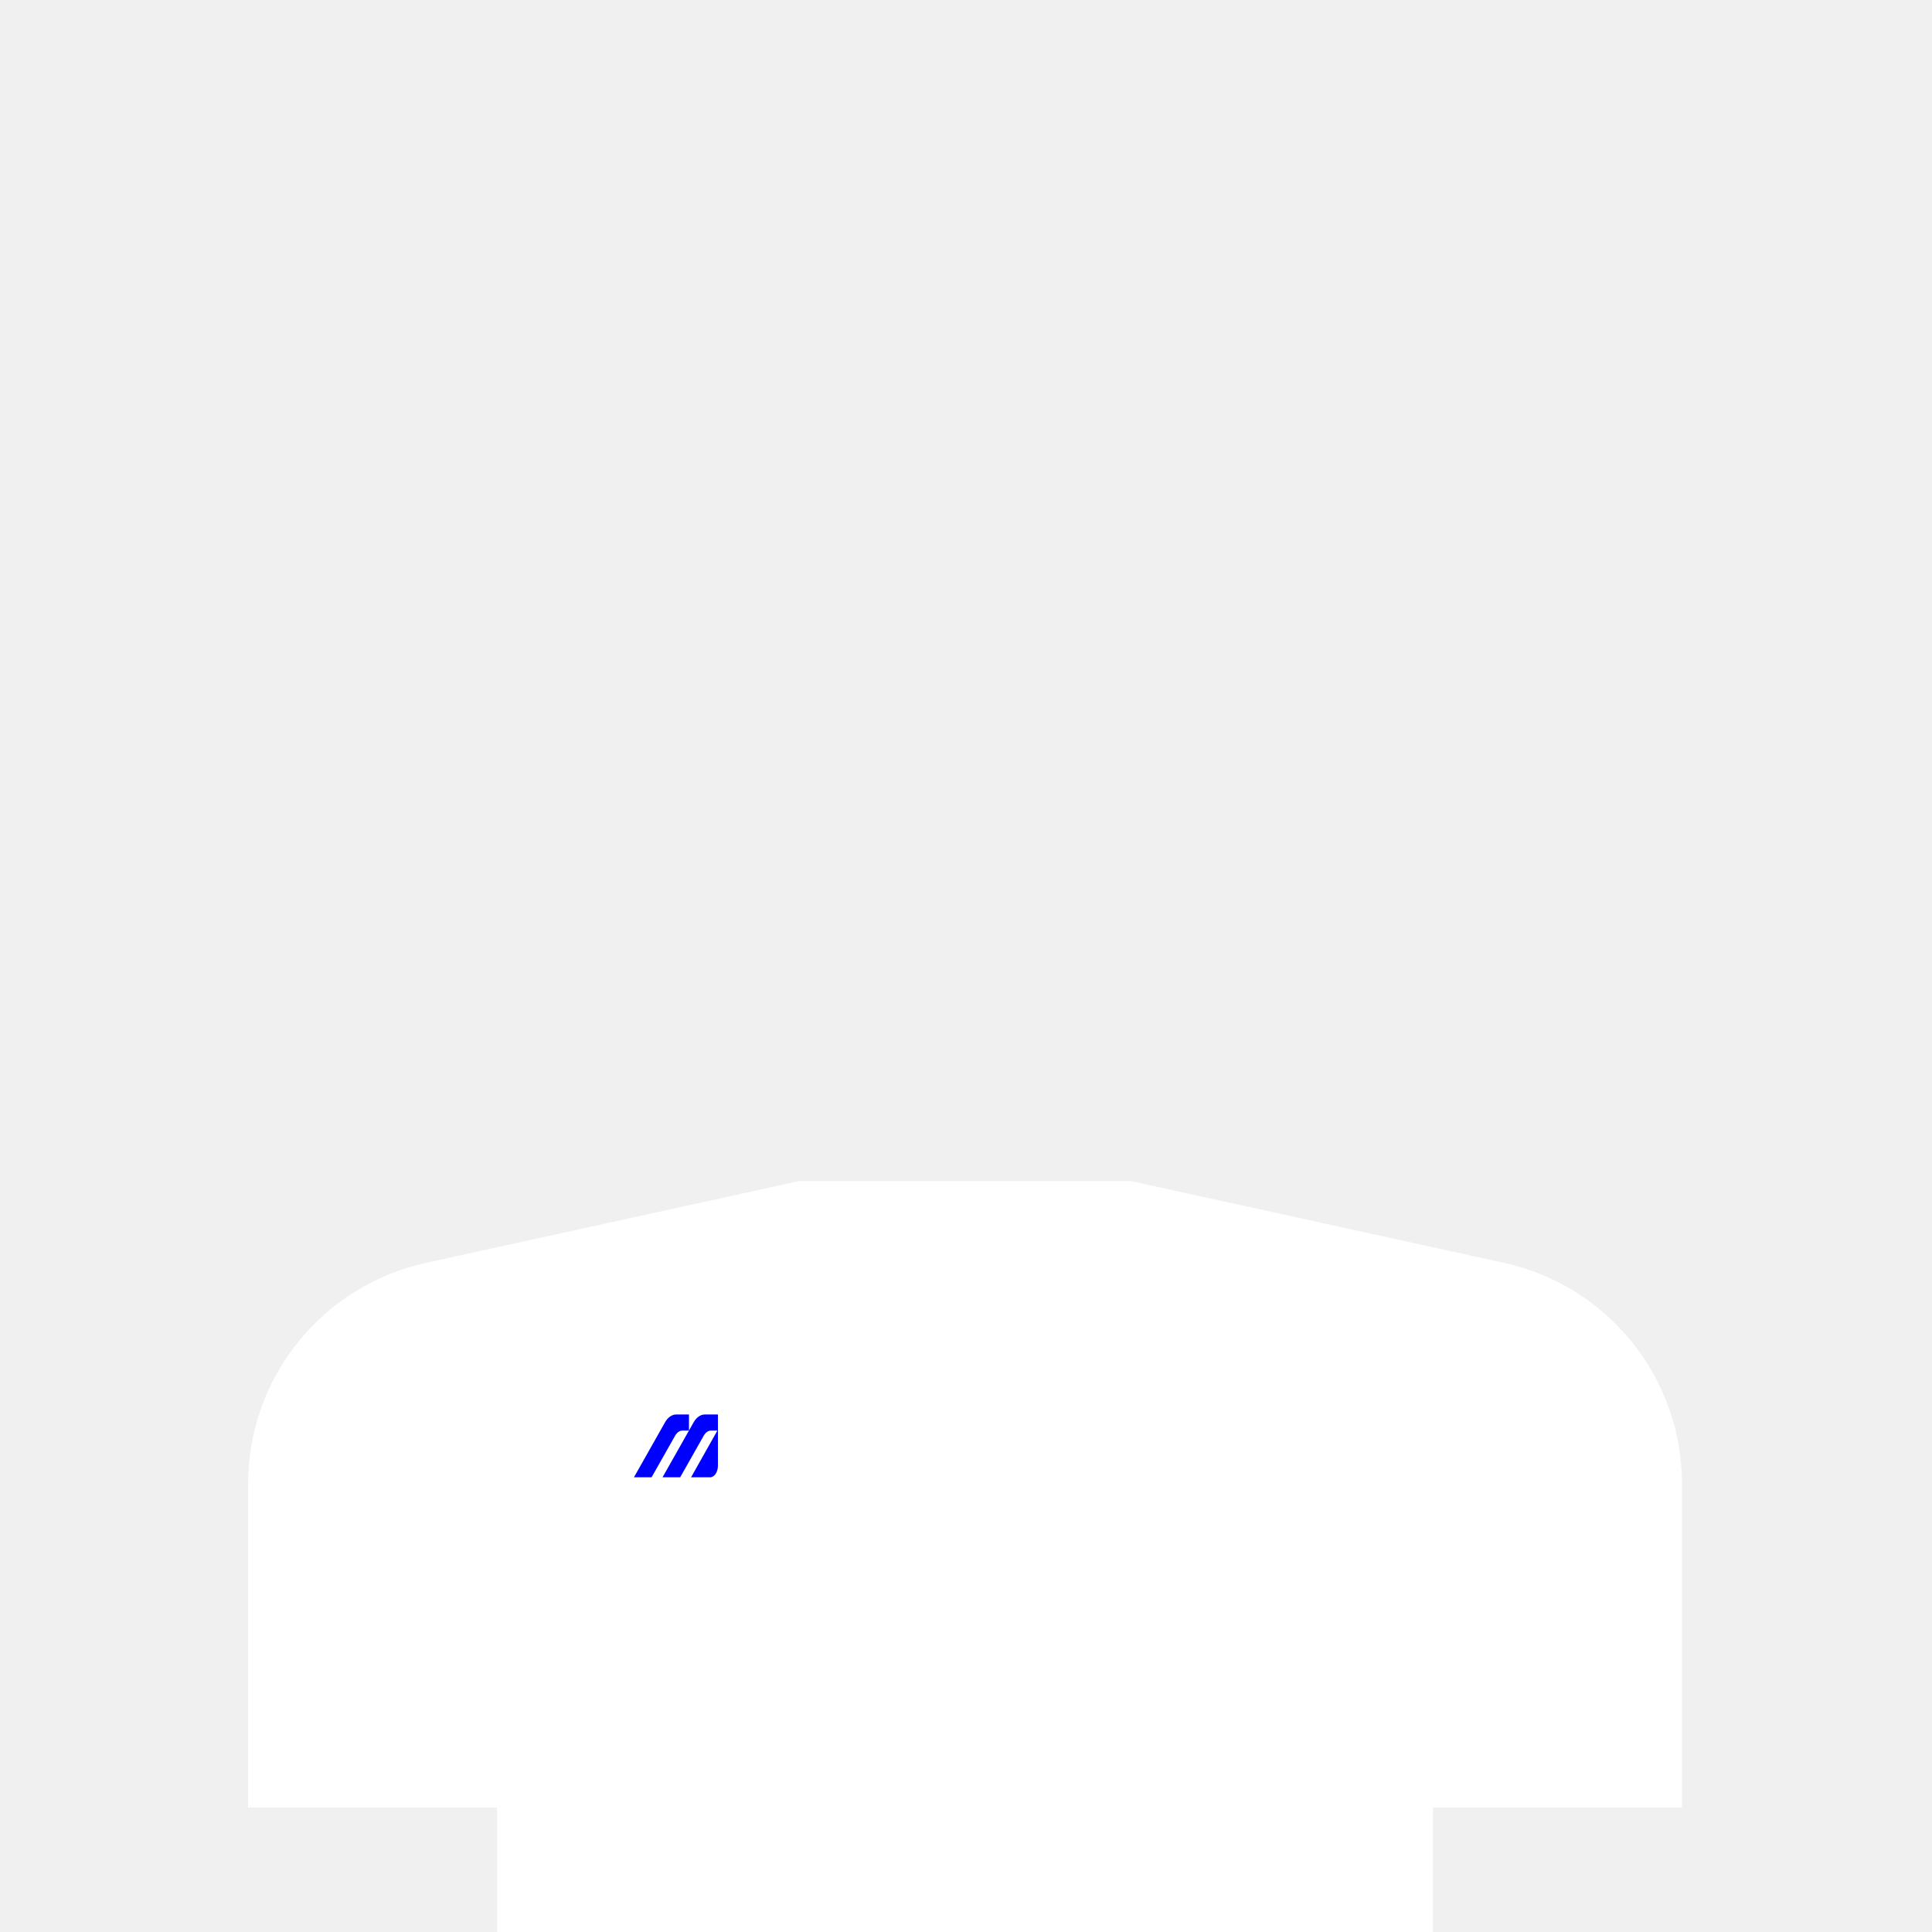
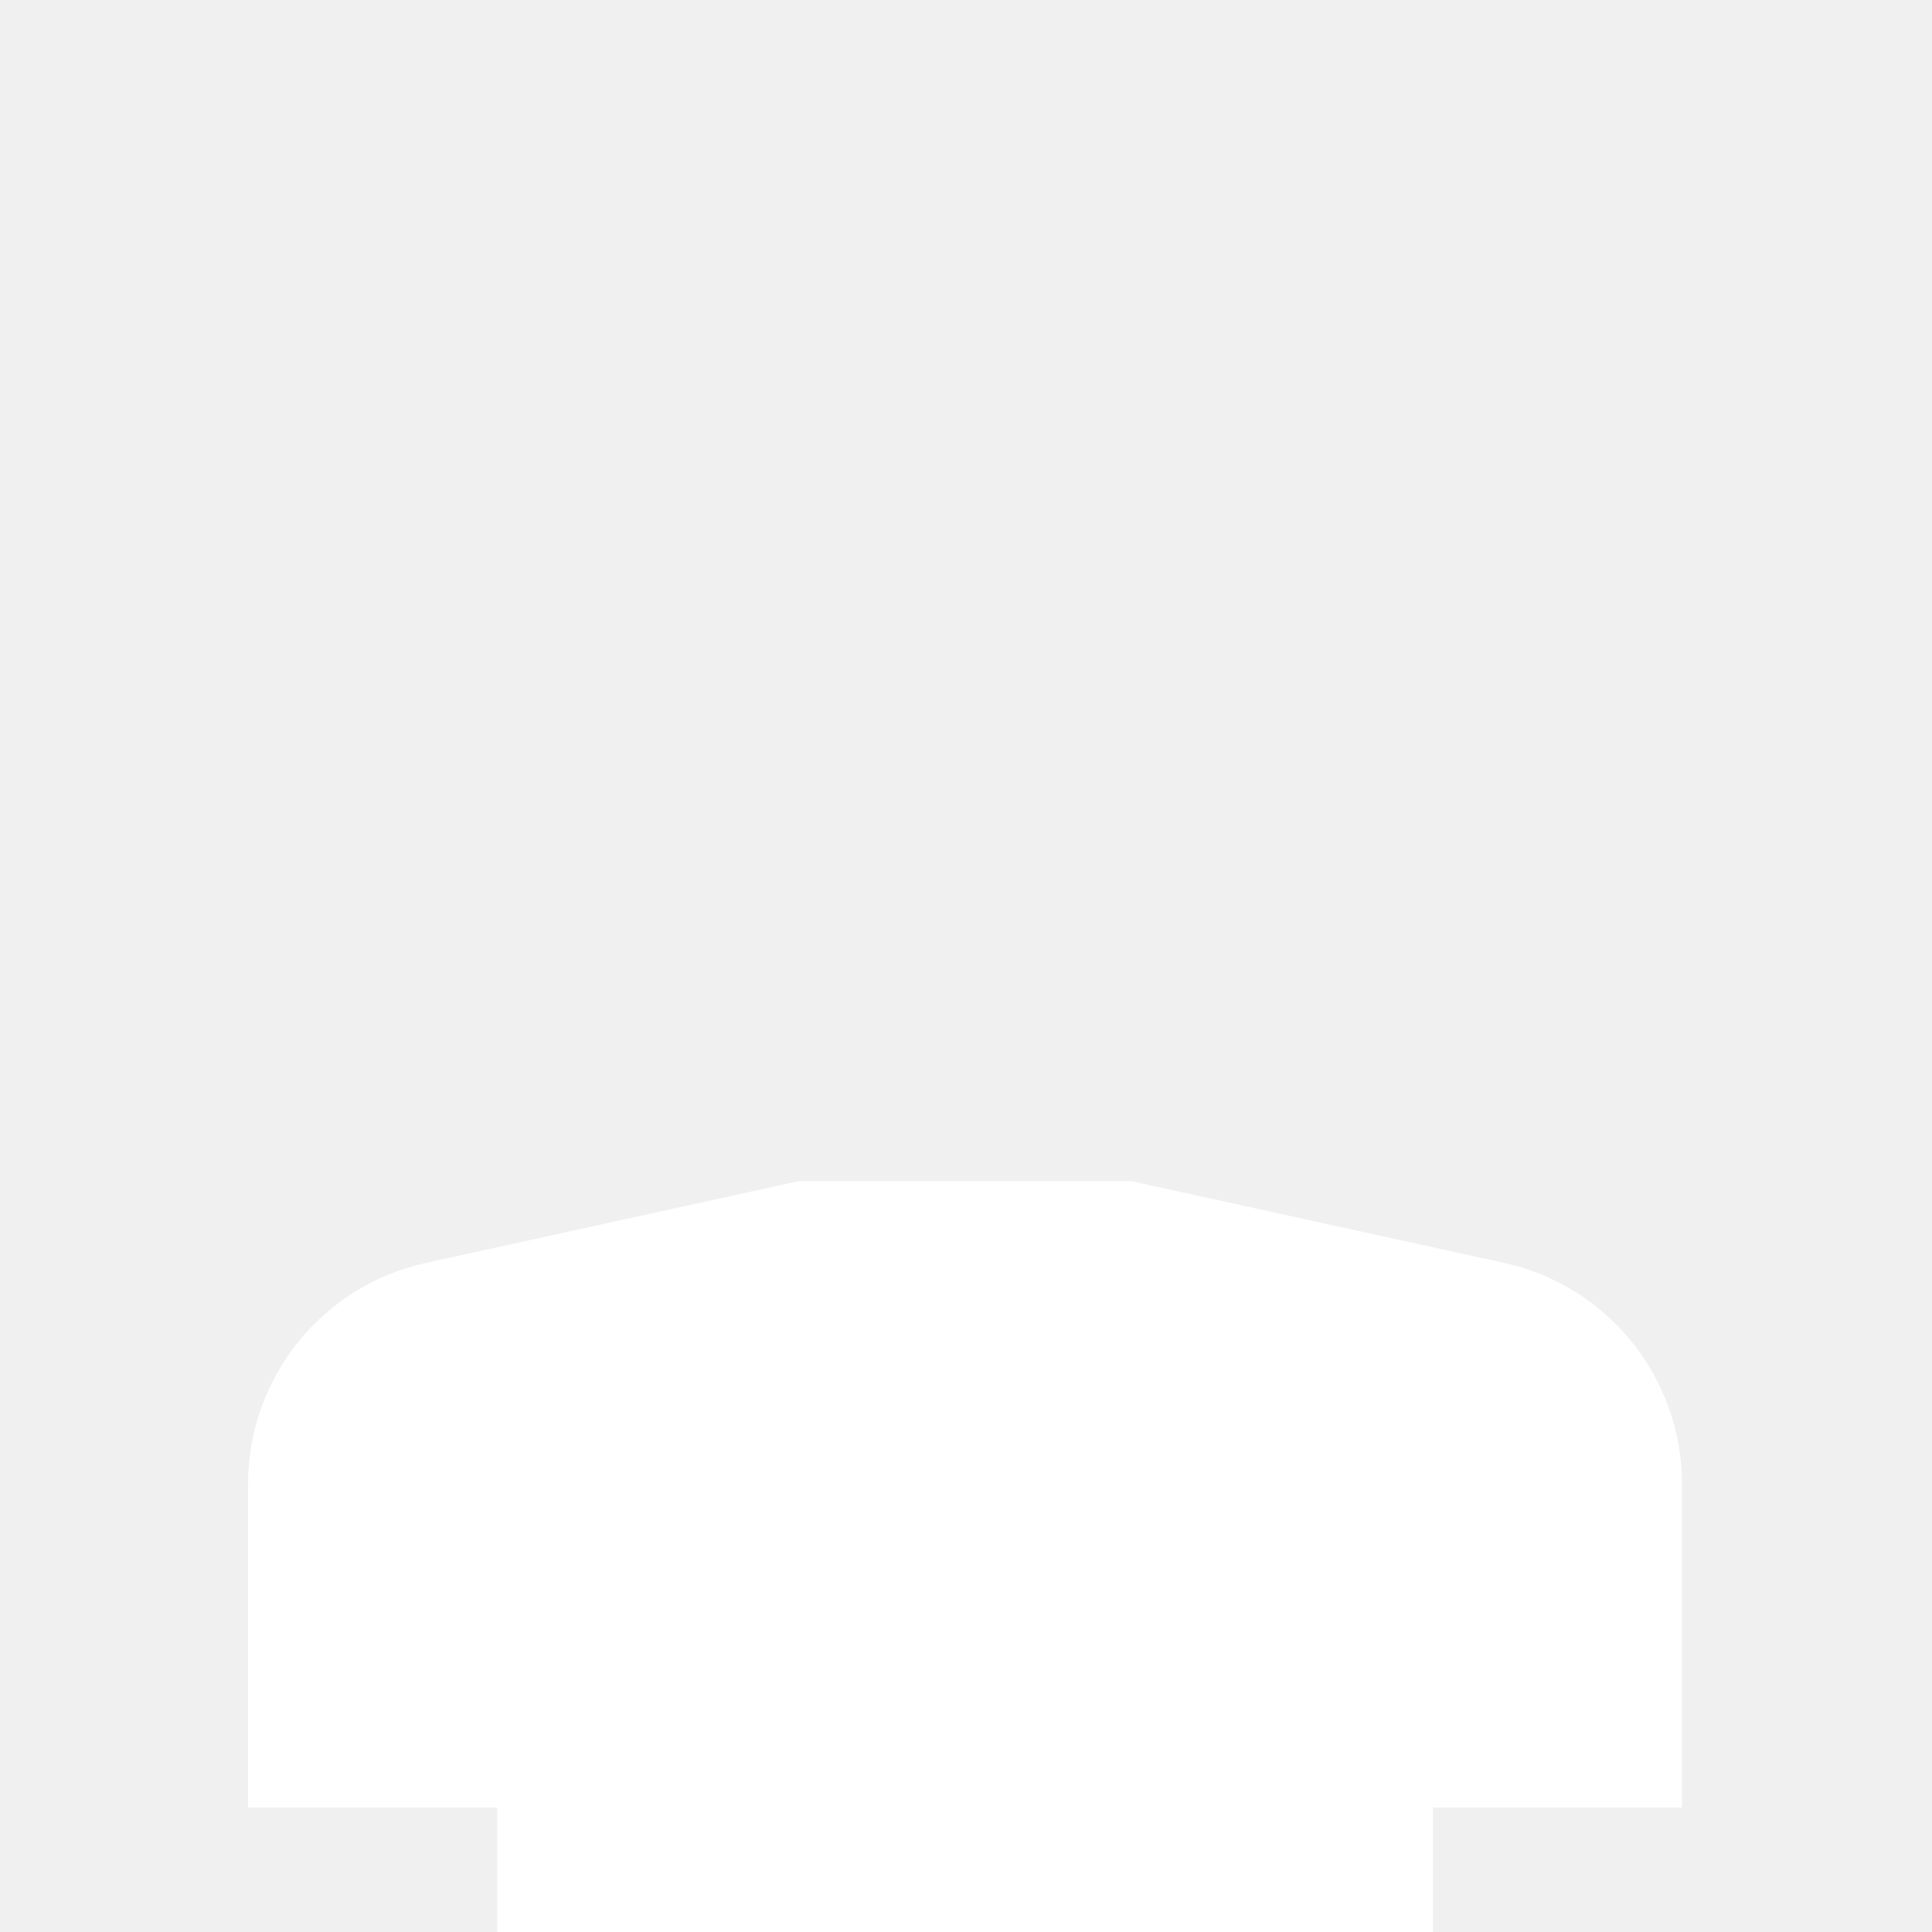
<svg xmlns="http://www.w3.org/2000/svg" width="512" height="512">
  <g id="chest">
    <path id="svg_1" d="m255.742,313.009l44,0l98.846,21.665c27.533,6.035 47.154,30.421 47.154,58.609l0,85.726l-66,0l0,33l-124,0l-124,0l0,-33l-66,0l0,-85.726c0,-28.187 19.621,-52.574 47.154,-58.609l98.846,-21.665l44,0z" fill="#ffffff" />
  </g>
-   <g transform="matrix(0.221455 0 0 -0.324804 61.8187 350.735)" id="svg_49">
-     <path d="m564.488,-74.238c-5.469,0 -10.354,-2.49 -13.588,-6.398l-37.212,-44.878l21.115,0l28.229,34.022c2.119,2.523 5.286,4.131 8.855,4.131l7.447,0l-31.506,-38.153l22.646,0c5.282,0 9.522,4.279 9.522,9.555l0,41.721l-15.508,0z" fill-rule="nonzero" fill="#0000ff" id="svg_52" />
-     <path id="path3384" d="m516.681,-80.637l-37.204,-44.878l21.1,0l28.227,34.023c2.121,2.522 5.3,4.13 8.847,4.13l7.682,0l0,13.123l-15.073,0c-5.463,0 -10.358,-2.49 -13.579,-6.398" fill-rule="nonzero" fill="#0000ff" />
-   </g>
+   <use href="#mizuno" fill="#0000ff" />
  <use href="#wirral" fill="#0000ff" />
  <use href="#full-crest" y="-10" />
</svg>
